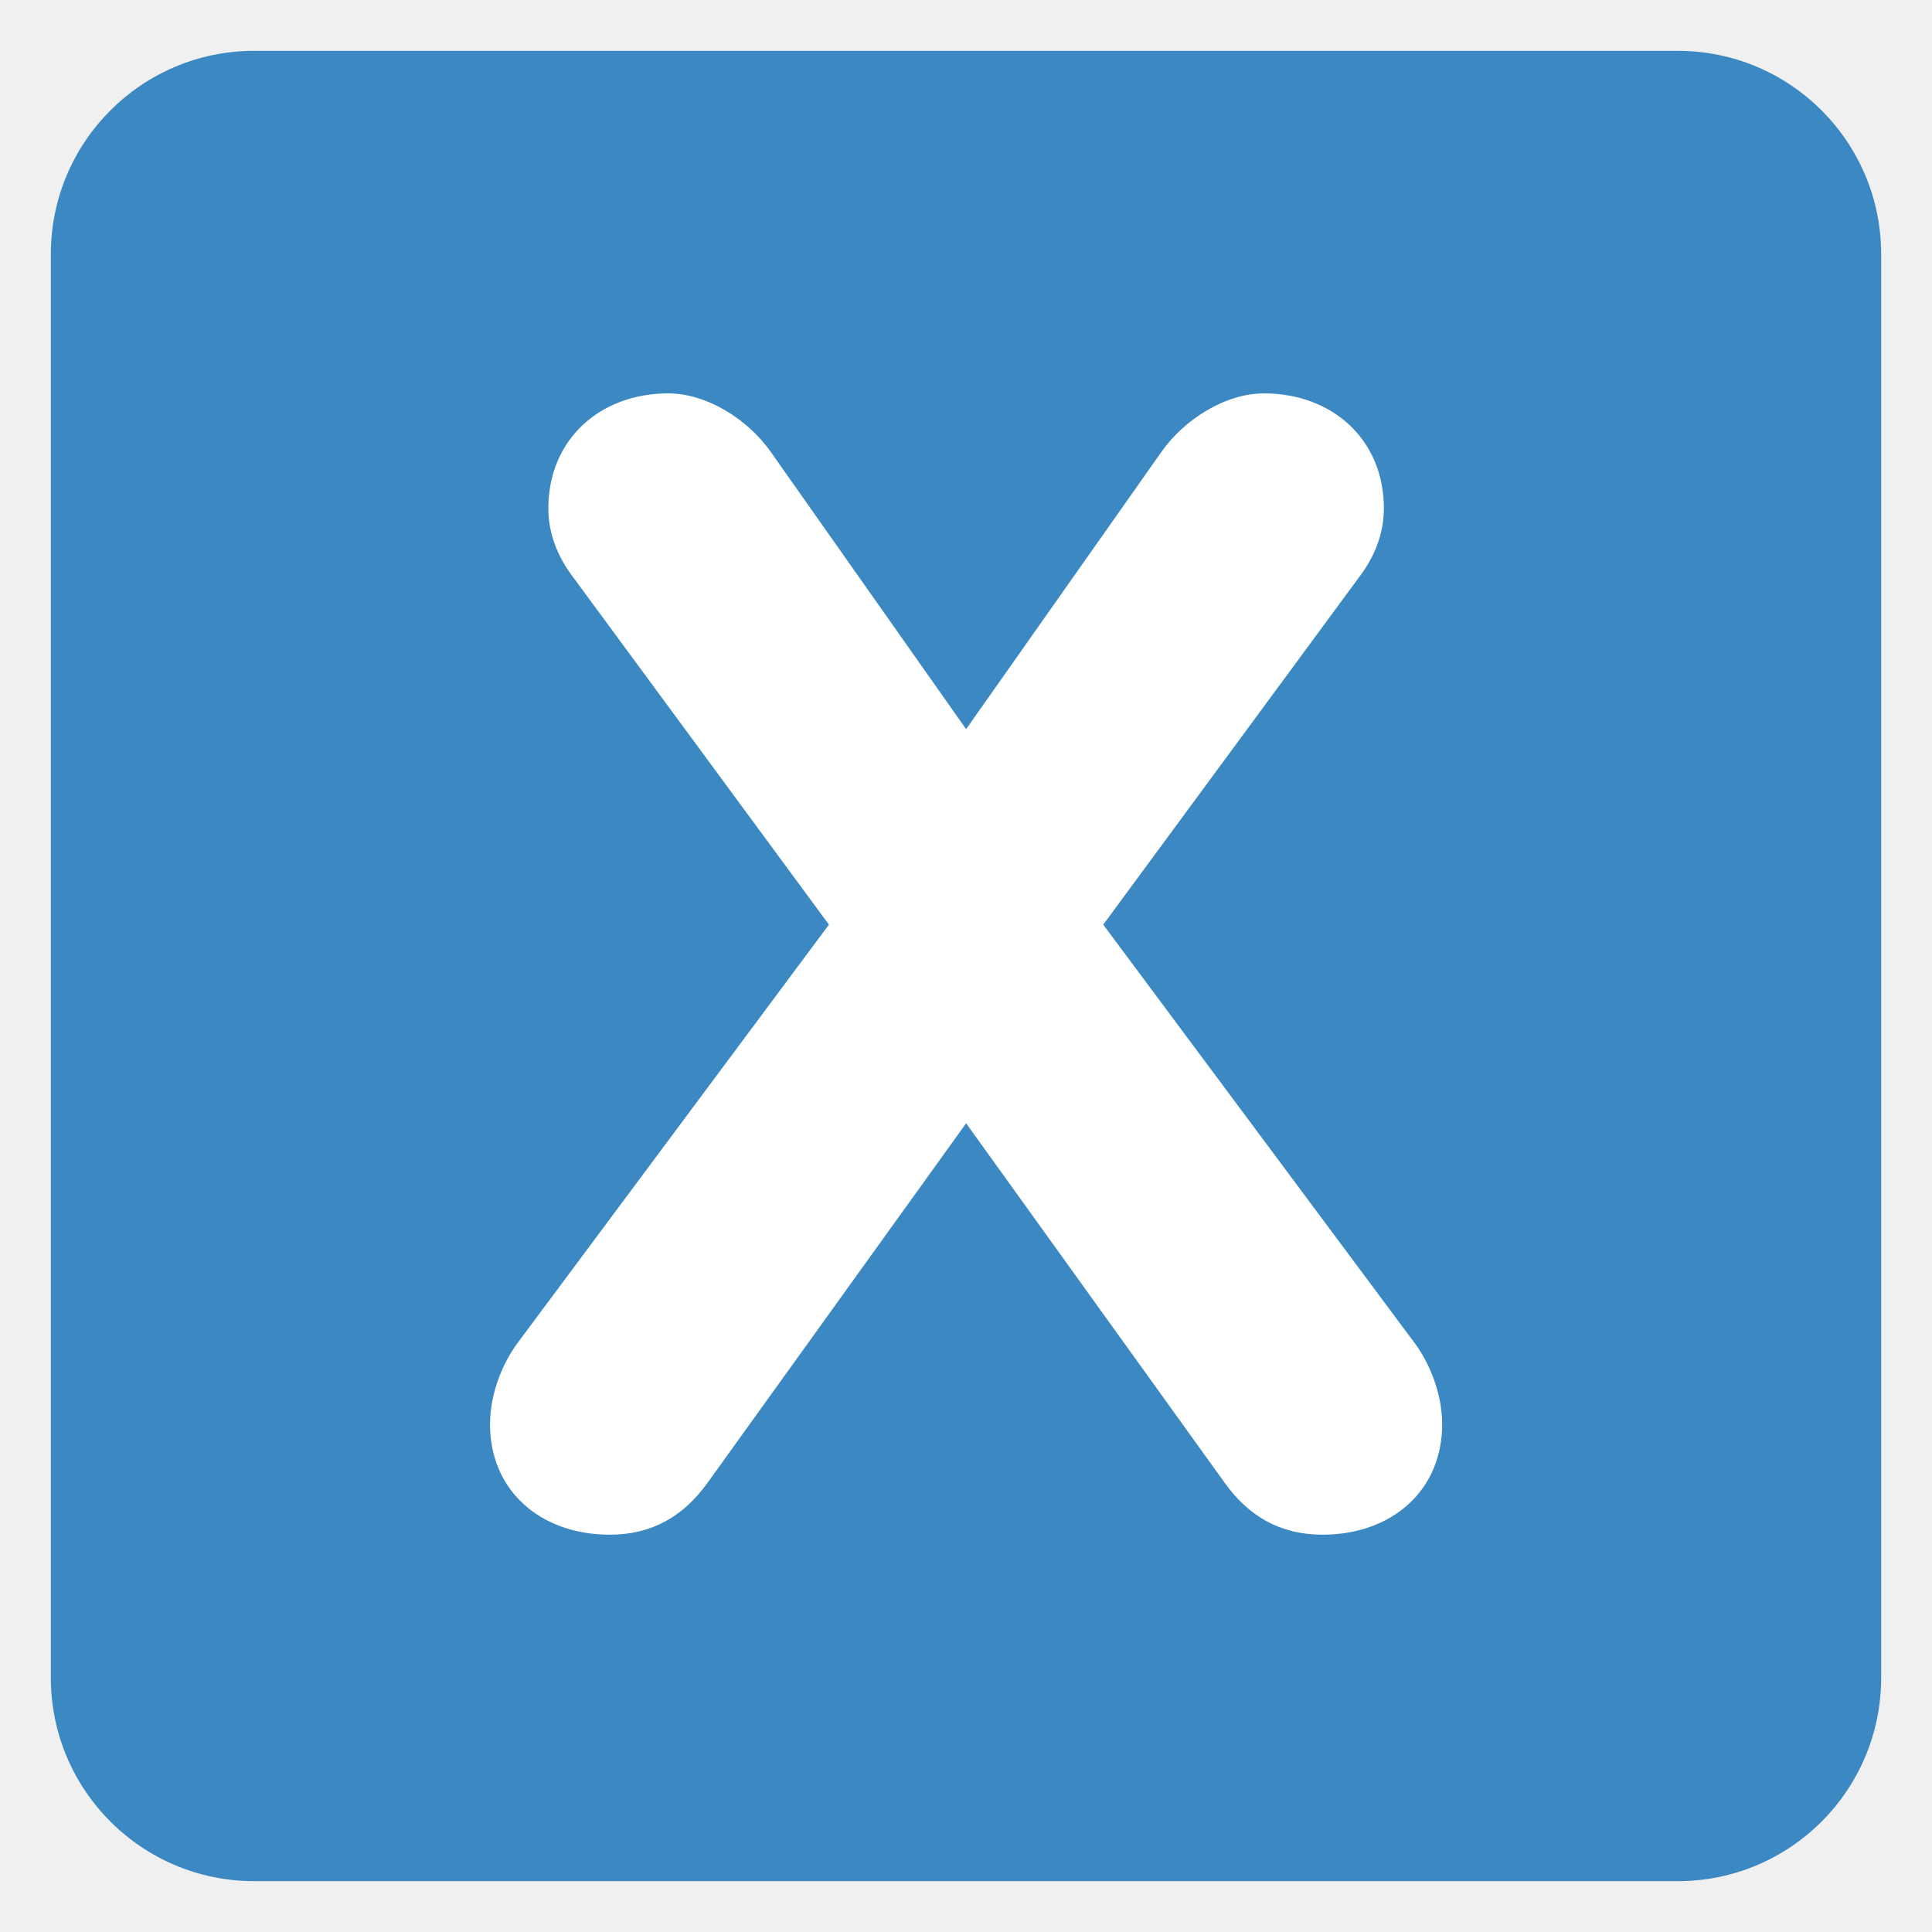
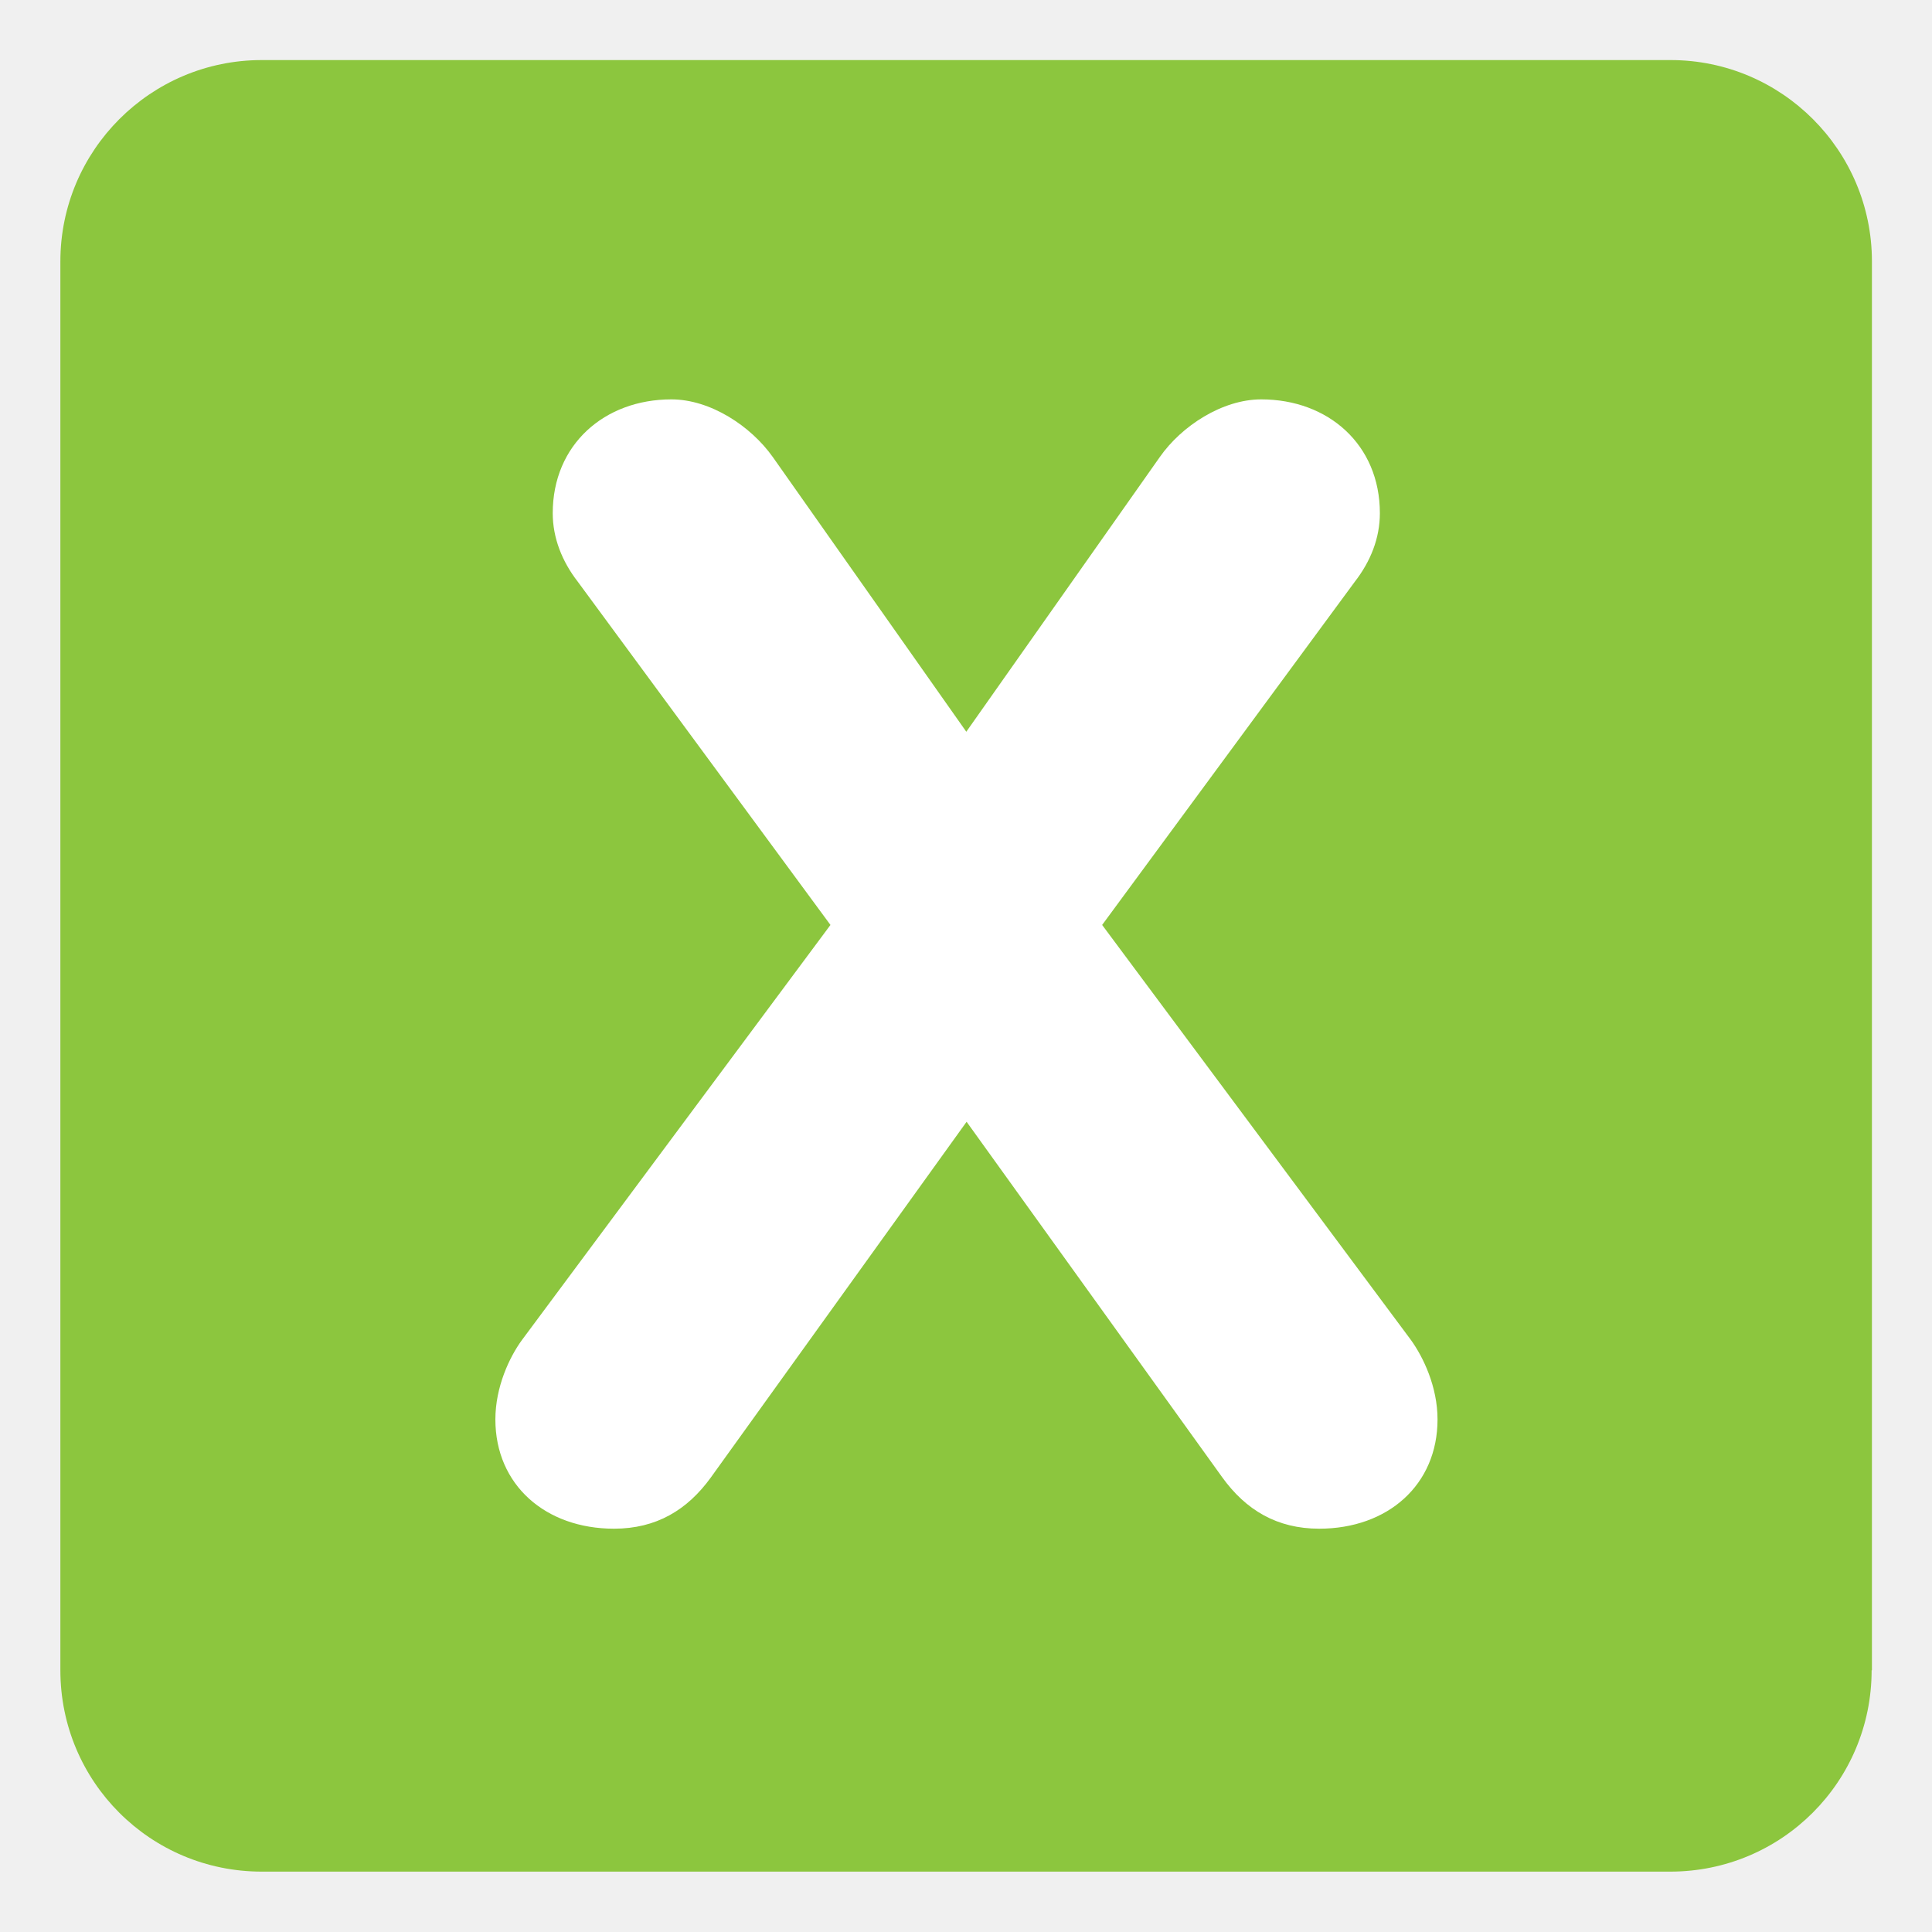
- <svg xmlns="http://www.w3.org/2000/svg" viewBox="0 0 47.5 47.5" style="enable-background:new 0 0 47.5 47.5;" xml:space="preserve" version="1.1" id="svg2">
-   <defs id="defs6">
-     <clipPath id="clipPath16" clipPathUnits="userSpaceOnUse">
-       <path id="path18" d="M 0,38 38,38 38,0 0,0 0,38 Z" />
-     </clipPath>
-   </defs>
-   <g transform="matrix(1.25,0,0,-1.25,0,47.5)" id="g10">
-     <g id="g12">
-       <g clip-path="url(#clipPath16)" id="g14">
-         <g transform="translate(37,5)" id="g20">
-           <path id="path22" style="fill:#3b88c3;fill-opacity:1;fill-rule:nonzero;stroke:none" d="m 0,0 c 0,-2.209 -1.791,-4 -4,-4 l -28,0 c -2.209,0 -4,1.791 -4,4 l 0,28 c 0,2.209 1.791,4 4,4 l 28,0 c 2.209,0 4,-1.791 4,-4 L 0,0 Z" />
-         </g>
-         <g transform="translate(16.3042,19.8135)" id="g24">
-           <path id="path26" style="fill:#ffffff;fill-opacity:1;fill-rule:nonzero;stroke:none" d="m 0,0 -5.022,6.821 c -0.311,0.403 -0.497,0.868 -0.497,1.365 0,1.364 1.023,2.263 2.357,2.263 0.775,0 1.581,-0.527 2.015,-1.147 L 2.698,3.845 6.542,9.302 c 0.435,0.62 1.241,1.147 2.015,1.147 1.334,0 2.358,-0.899 2.358,-2.263 0,-0.497 -0.186,-0.962 -0.497,-1.365 L 5.395,0 11.534,-8.248 c 0.248,-0.341 0.527,-0.93 0.527,-1.581 0,-1.303 -0.992,-2.17 -2.355,-2.17 -0.838,0 -1.457,0.371 -1.923,1.022 l -5.085,7.07 -5.085,-7.07 c -0.466,-0.651 -1.086,-1.022 -1.923,-1.022 -1.364,0 -2.356,0.867 -2.356,2.17 0,0.651 0.279,1.24 0.527,1.581 L 0,0 Z" />
-         </g>
-       </g>
-     </g>
-   </g>
+ <svg xmlns="http://www.w3.org/2000/svg" viewBox="0 0 64 64" enable-background="new 0 0 64 64">
+   <path d="M 62 55.33 C 62 59.02 59.02 62 55.33 62 L 8.67 62 C 4.98 62 2 59.02 2 55.33 l 0 -46.67 c 0 -3.68 2.99 -6.67 6.67 -6.67 l 46.67 0 c 3.68 0 6.67 2.99 6.67 6.67 l 0 46.67 z" style="fill:#8cc63e;fill-opacity:1;fill-rule:nonzero;stroke:none" />
+   <path d="m 27.51 30.64 -8.37 -11.37 c -0.52 -0.67 -0.83 -1.45 -0.83 -2.27 0 -2.27 1.71 -3.77 3.93 -3.77 1.29 0 2.63 0.88 3.36 1.91 l 6.41 9.1 6.41 -9.1 c 0.72 -1.03 2.07 -1.91 3.36 -1.91 2.22 0 3.93 1.5 3.93 3.77 0 0.83 -0.31 1.6 -0.83 2.27 l -8.37 11.37 10.23 13.75 c 0.41 0.57 0.88 1.55 0.88 2.63 0 2.17 -1.65 3.62 -3.92 3.62 -1.4 0 -2.43 -0.62 -3.21 -1.7 l -8.47 -11.78 -8.47 11.78 c -0.78 1.08 -1.81 1.7 -3.21 1.7 -2.27 0 -3.93 -1.45 -3.93 -3.62 0 -1.08 0.47 -2.07 0.88 -2.63 L 27.51 30.64 Z" style="fill:#ffffff;fill-opacity:1;fill-rule:nonzero;stroke:none" />
</svg>
